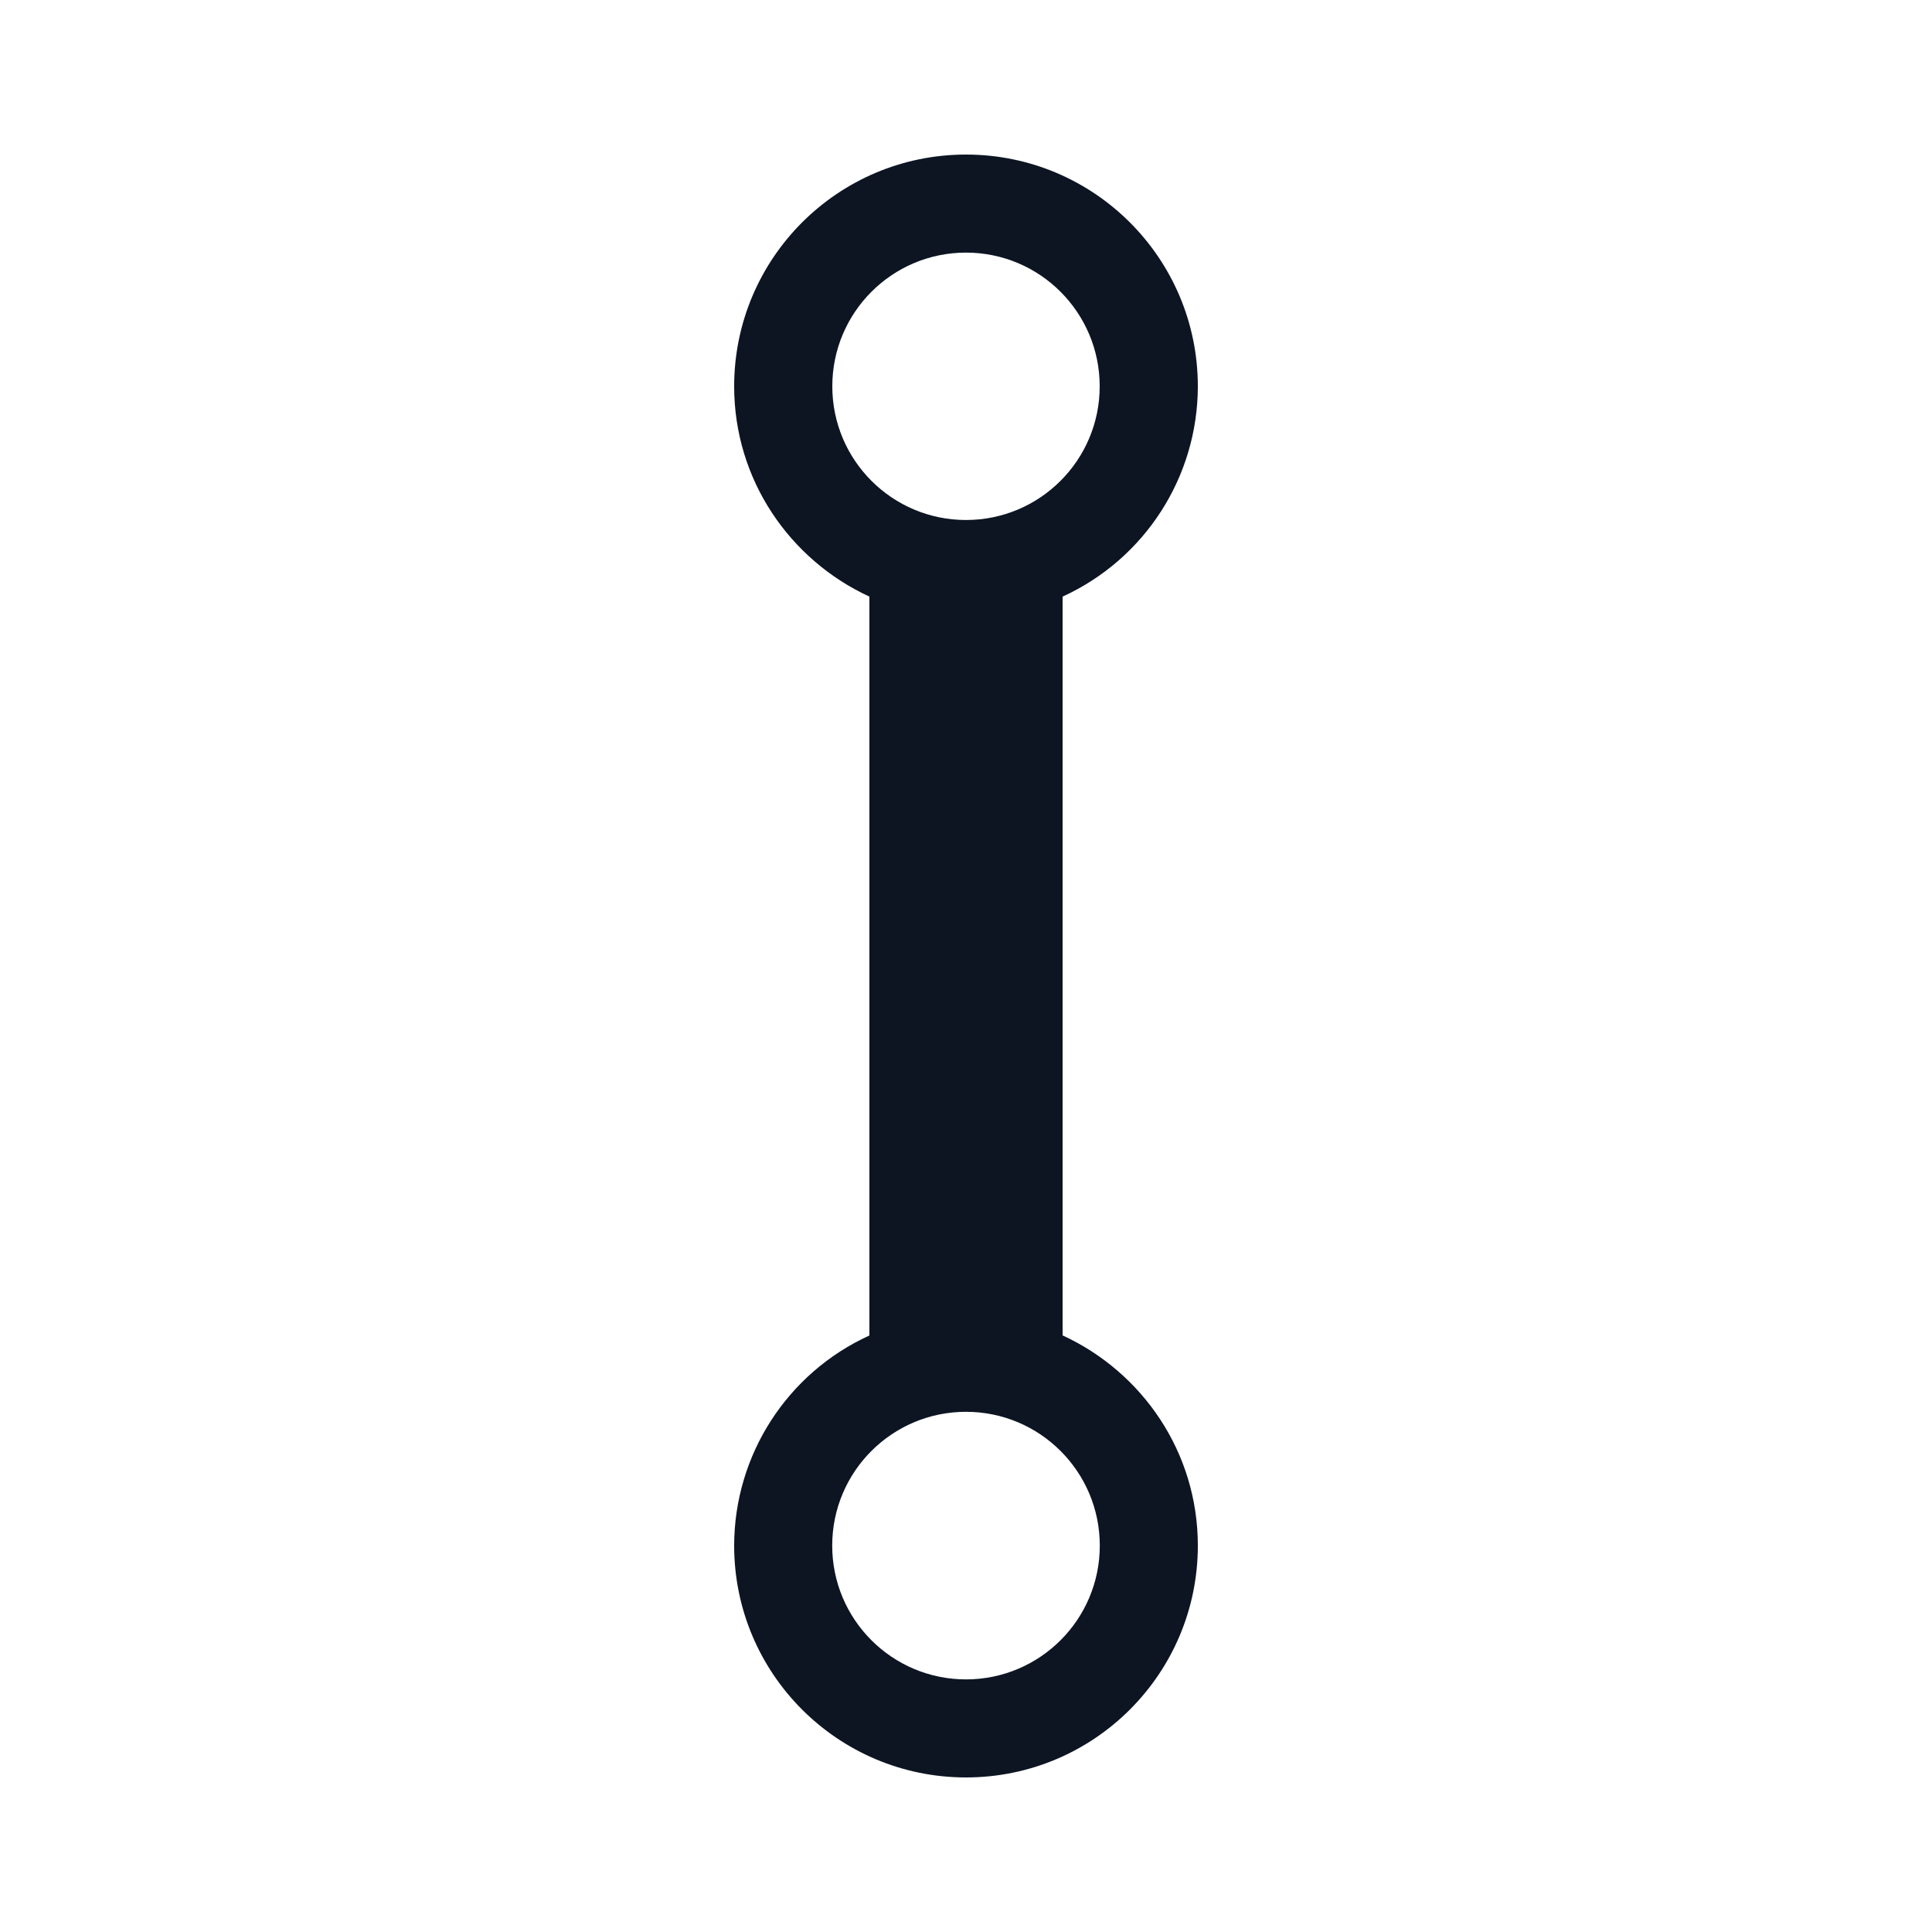
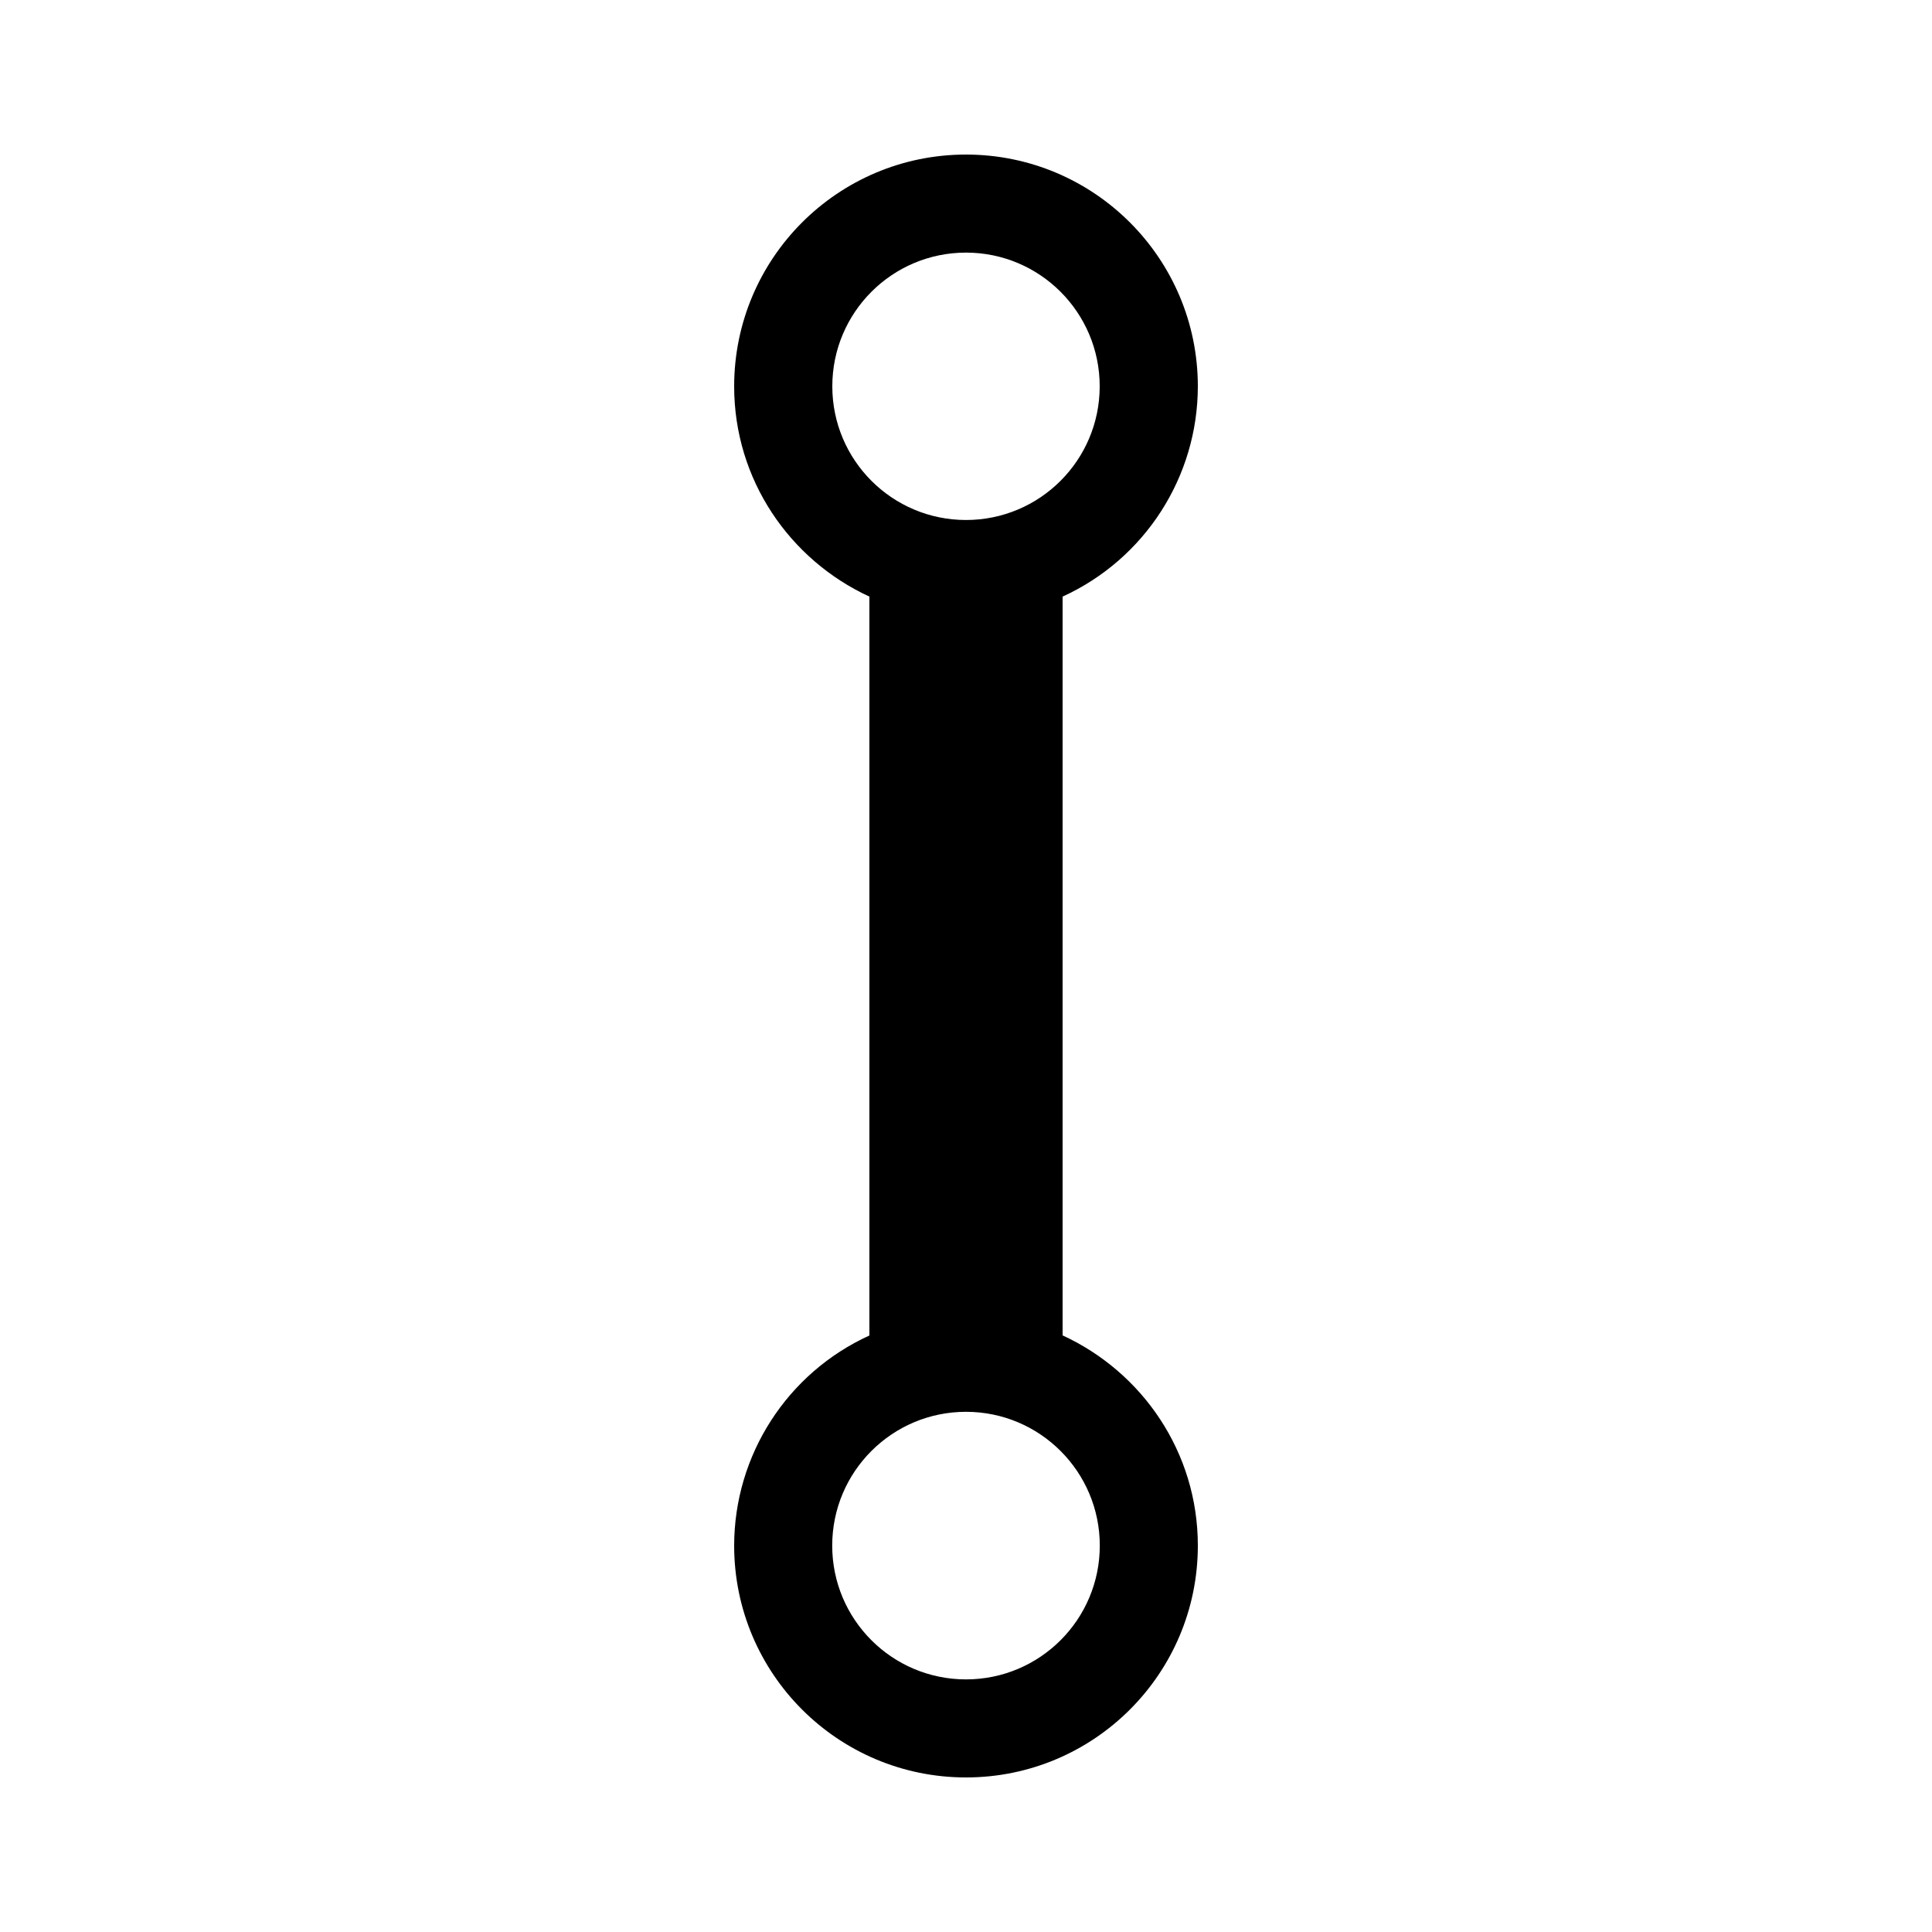
- <svg xmlns="http://www.w3.org/2000/svg" width="20" height="20" preserveAspectRatio="xMidYMid meet" viewBox="0 0 20 20" style="-ms-transform: rotate(360deg); -webkit-transform: rotate(360deg); transform: rotate(360deg);">
-   <path d="M11 13.824V6.176A2.395 2.395 0 0 0 12.4 4a2.4 2.4 0 1 0-4.8 0c0 .967.576 1.796 1.4 2.176v7.649A2.393 2.393 0 0 0 7.6 16a2.4 2.4 0 1 0 4.8 0c0-.967-.575-1.796-1.4-2.176zM10 2.615a1.384 1.384 0 1 1 0 2.768a1.384 1.384 0 0 1 0-2.768zm0 14.77a1.385 1.385 0 1 1 0-2.77a1.385 1.385 0 0 1 0 2.77z" fill="#0D1523" />
+ <svg xmlns="http://www.w3.org/2000/svg" width="20" height="20" preserveAspectRatio="xMidYMid meet" viewBox="0 0 20 20" fill="currentColor" style="-ms-transform: rotate(360deg); -webkit-transform: rotate(360deg); transform: rotate(360deg);">
+   <path d="M11 13.824V6.176A2.395 2.395 0 0 0 12.4 4a2.4 2.4 0 1 0-4.8 0c0 .967.576 1.796 1.4 2.176v7.649A2.393 2.393 0 0 0 7.6 16a2.4 2.4 0 1 0 4.8 0c0-.967-.575-1.796-1.4-2.176zM10 2.615a1.384 1.384 0 1 1 0 2.768a1.384 1.384 0 0 1 0-2.768zm0 14.77a1.385 1.385 0 1 1 0-2.77a1.385 1.385 0 0 1 0 2.77z" />
</svg>
